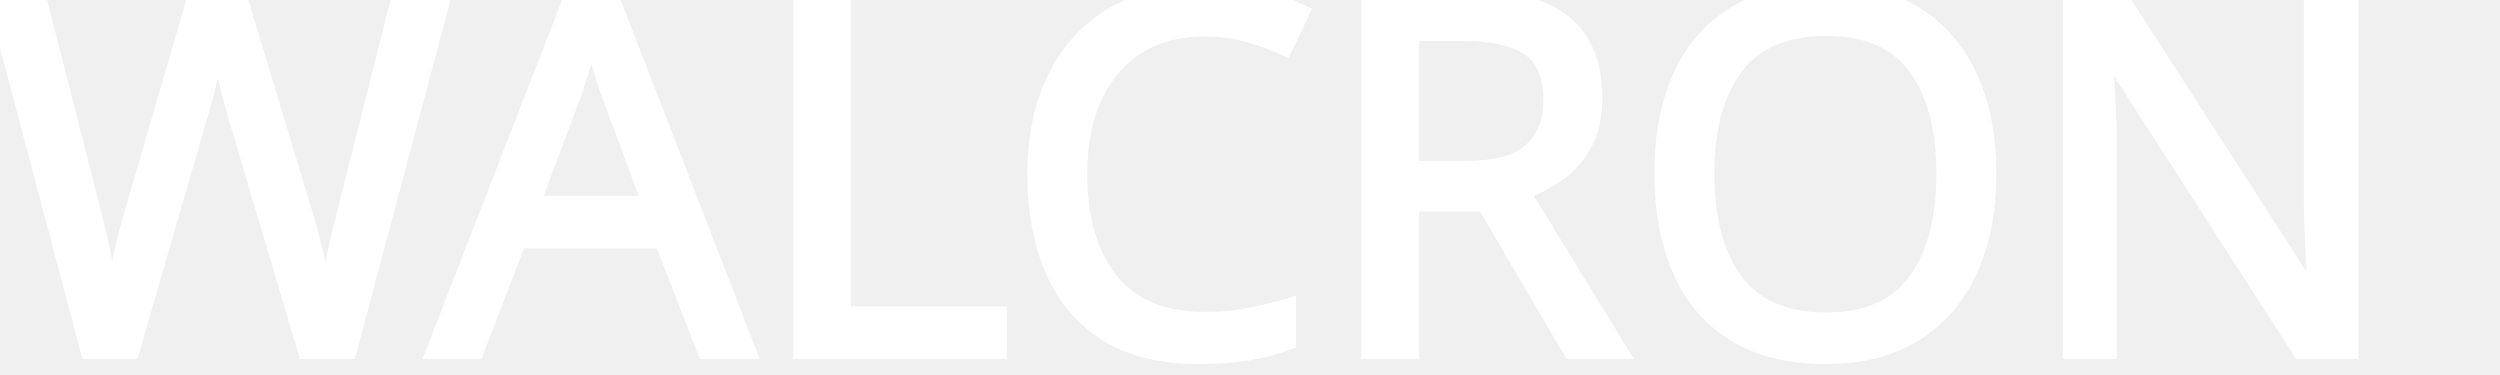
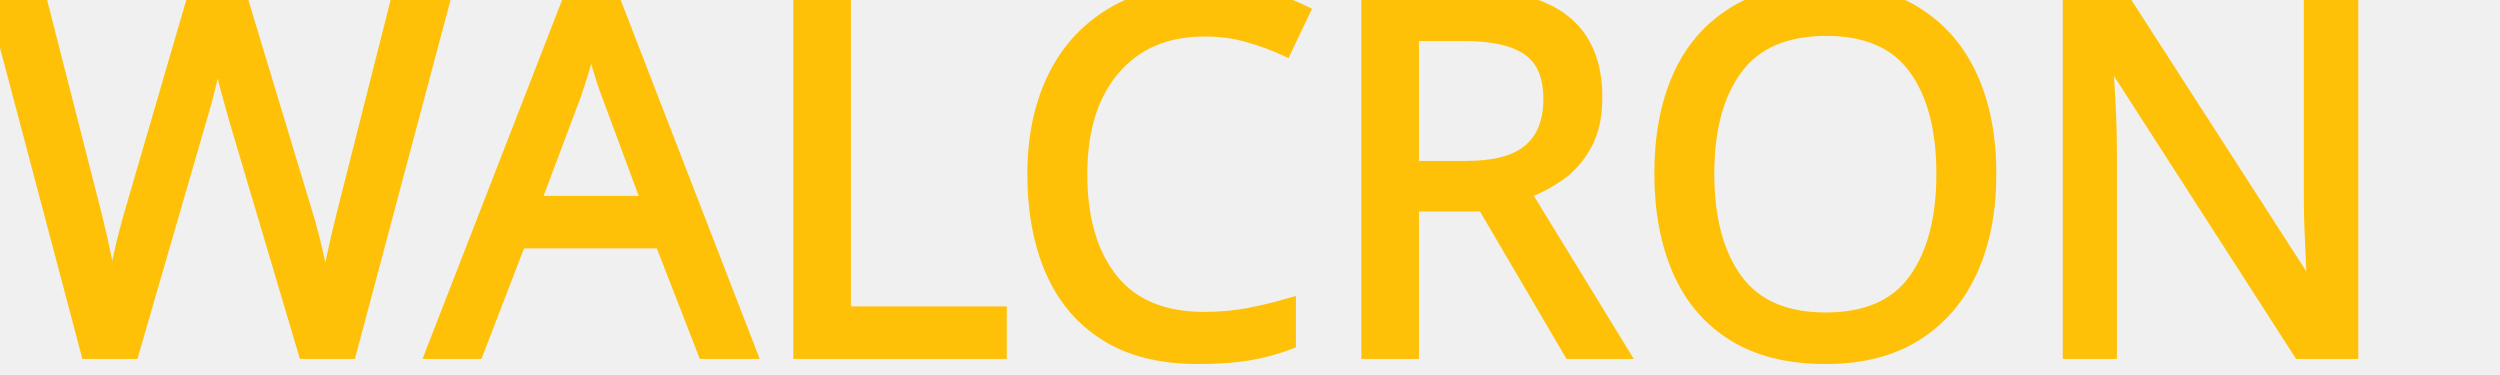
<svg xmlns="http://www.w3.org/2000/svg" width="200" height="30" viewBox="0 0 200 30" id="svg2" version="1.1">
  <defs id="defs4" />
  <g id="layer1" transform="translate(0,-1022.362)">
-     <text xml:space="preserve" style="font-style:normal;font-weight:normal;font-size:40px;line-height:125%;font-family:sans-serif;letter-spacing:0px;word-spacing:0px;fill:#ffffff;fill-opacity:1;stroke:#ffffff;stroke-width:1px;stroke-linecap:butt;stroke-linejoin:miter;stroke-opacity:1;" x="-1.071" y="1050.576" id="text4136">
-       <tspan id="tspan4138" x="-1.071" y="1050.576" style="font-style:normal;font-variant:normal;font-weight:100;font-stretch:normal;font-family:BolsterBold;-inkscape-font-specification:'BolsterBold Thin';stroke:#ffffff;fill:#ffffff;">WALCRON</tspan>
+     <text xml:space="preserve" style="font-style:normal;font-weight:normal;font-size:40px;line-height:125%;font-family:sans-serif;letter-spacing:0px;word-spacing:0px;fill-opacity:1;stroke-width:1px;stroke-linecap:butt;stroke-linejoin:miter;stroke-opacity:1;" x="-1.071" y="1050.576" id="text4136">
+       <tspan id="tspan4138" x="-1.071" y="1050.576" style="font-style:normal;font-variant:normal;font-weight:100;font-stretch:normal;font-family:BolsterBold;-inkscape-font-specification:'BolsterBold Thin';stroke:#FFC107;fill:#FFC107;">WALCRON</tspan>
    </text>
  </g>
</svg>
